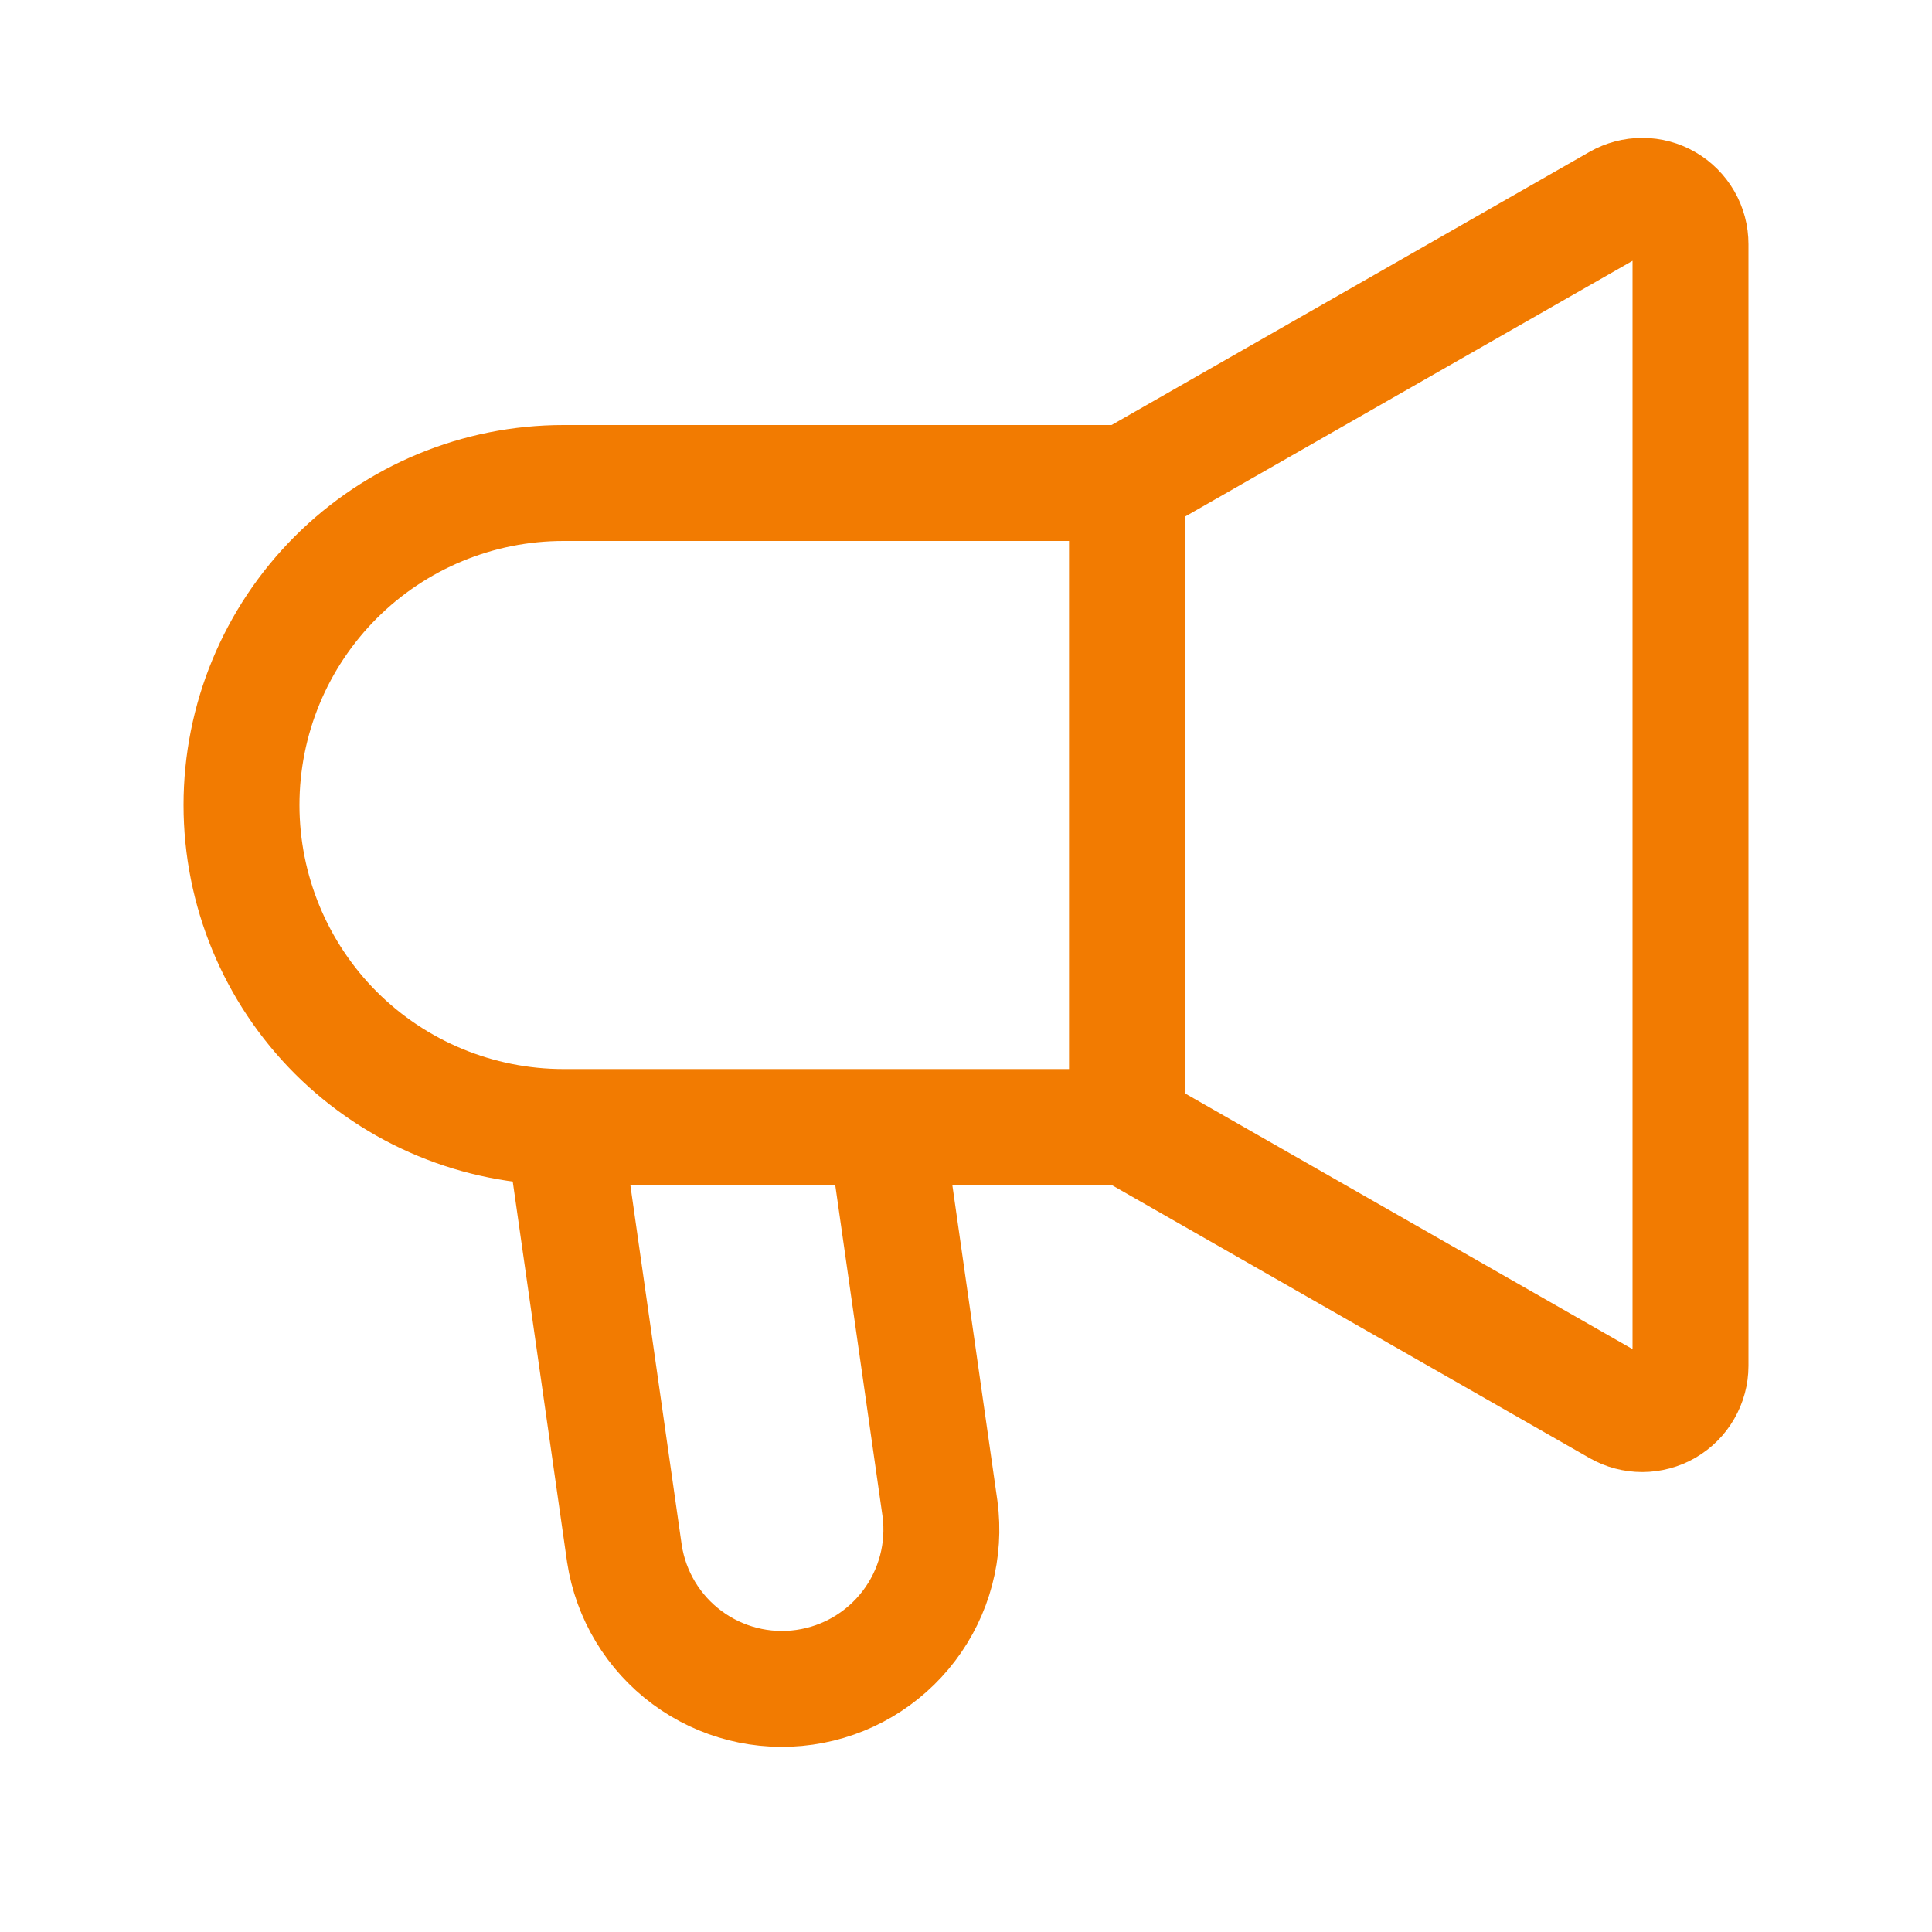
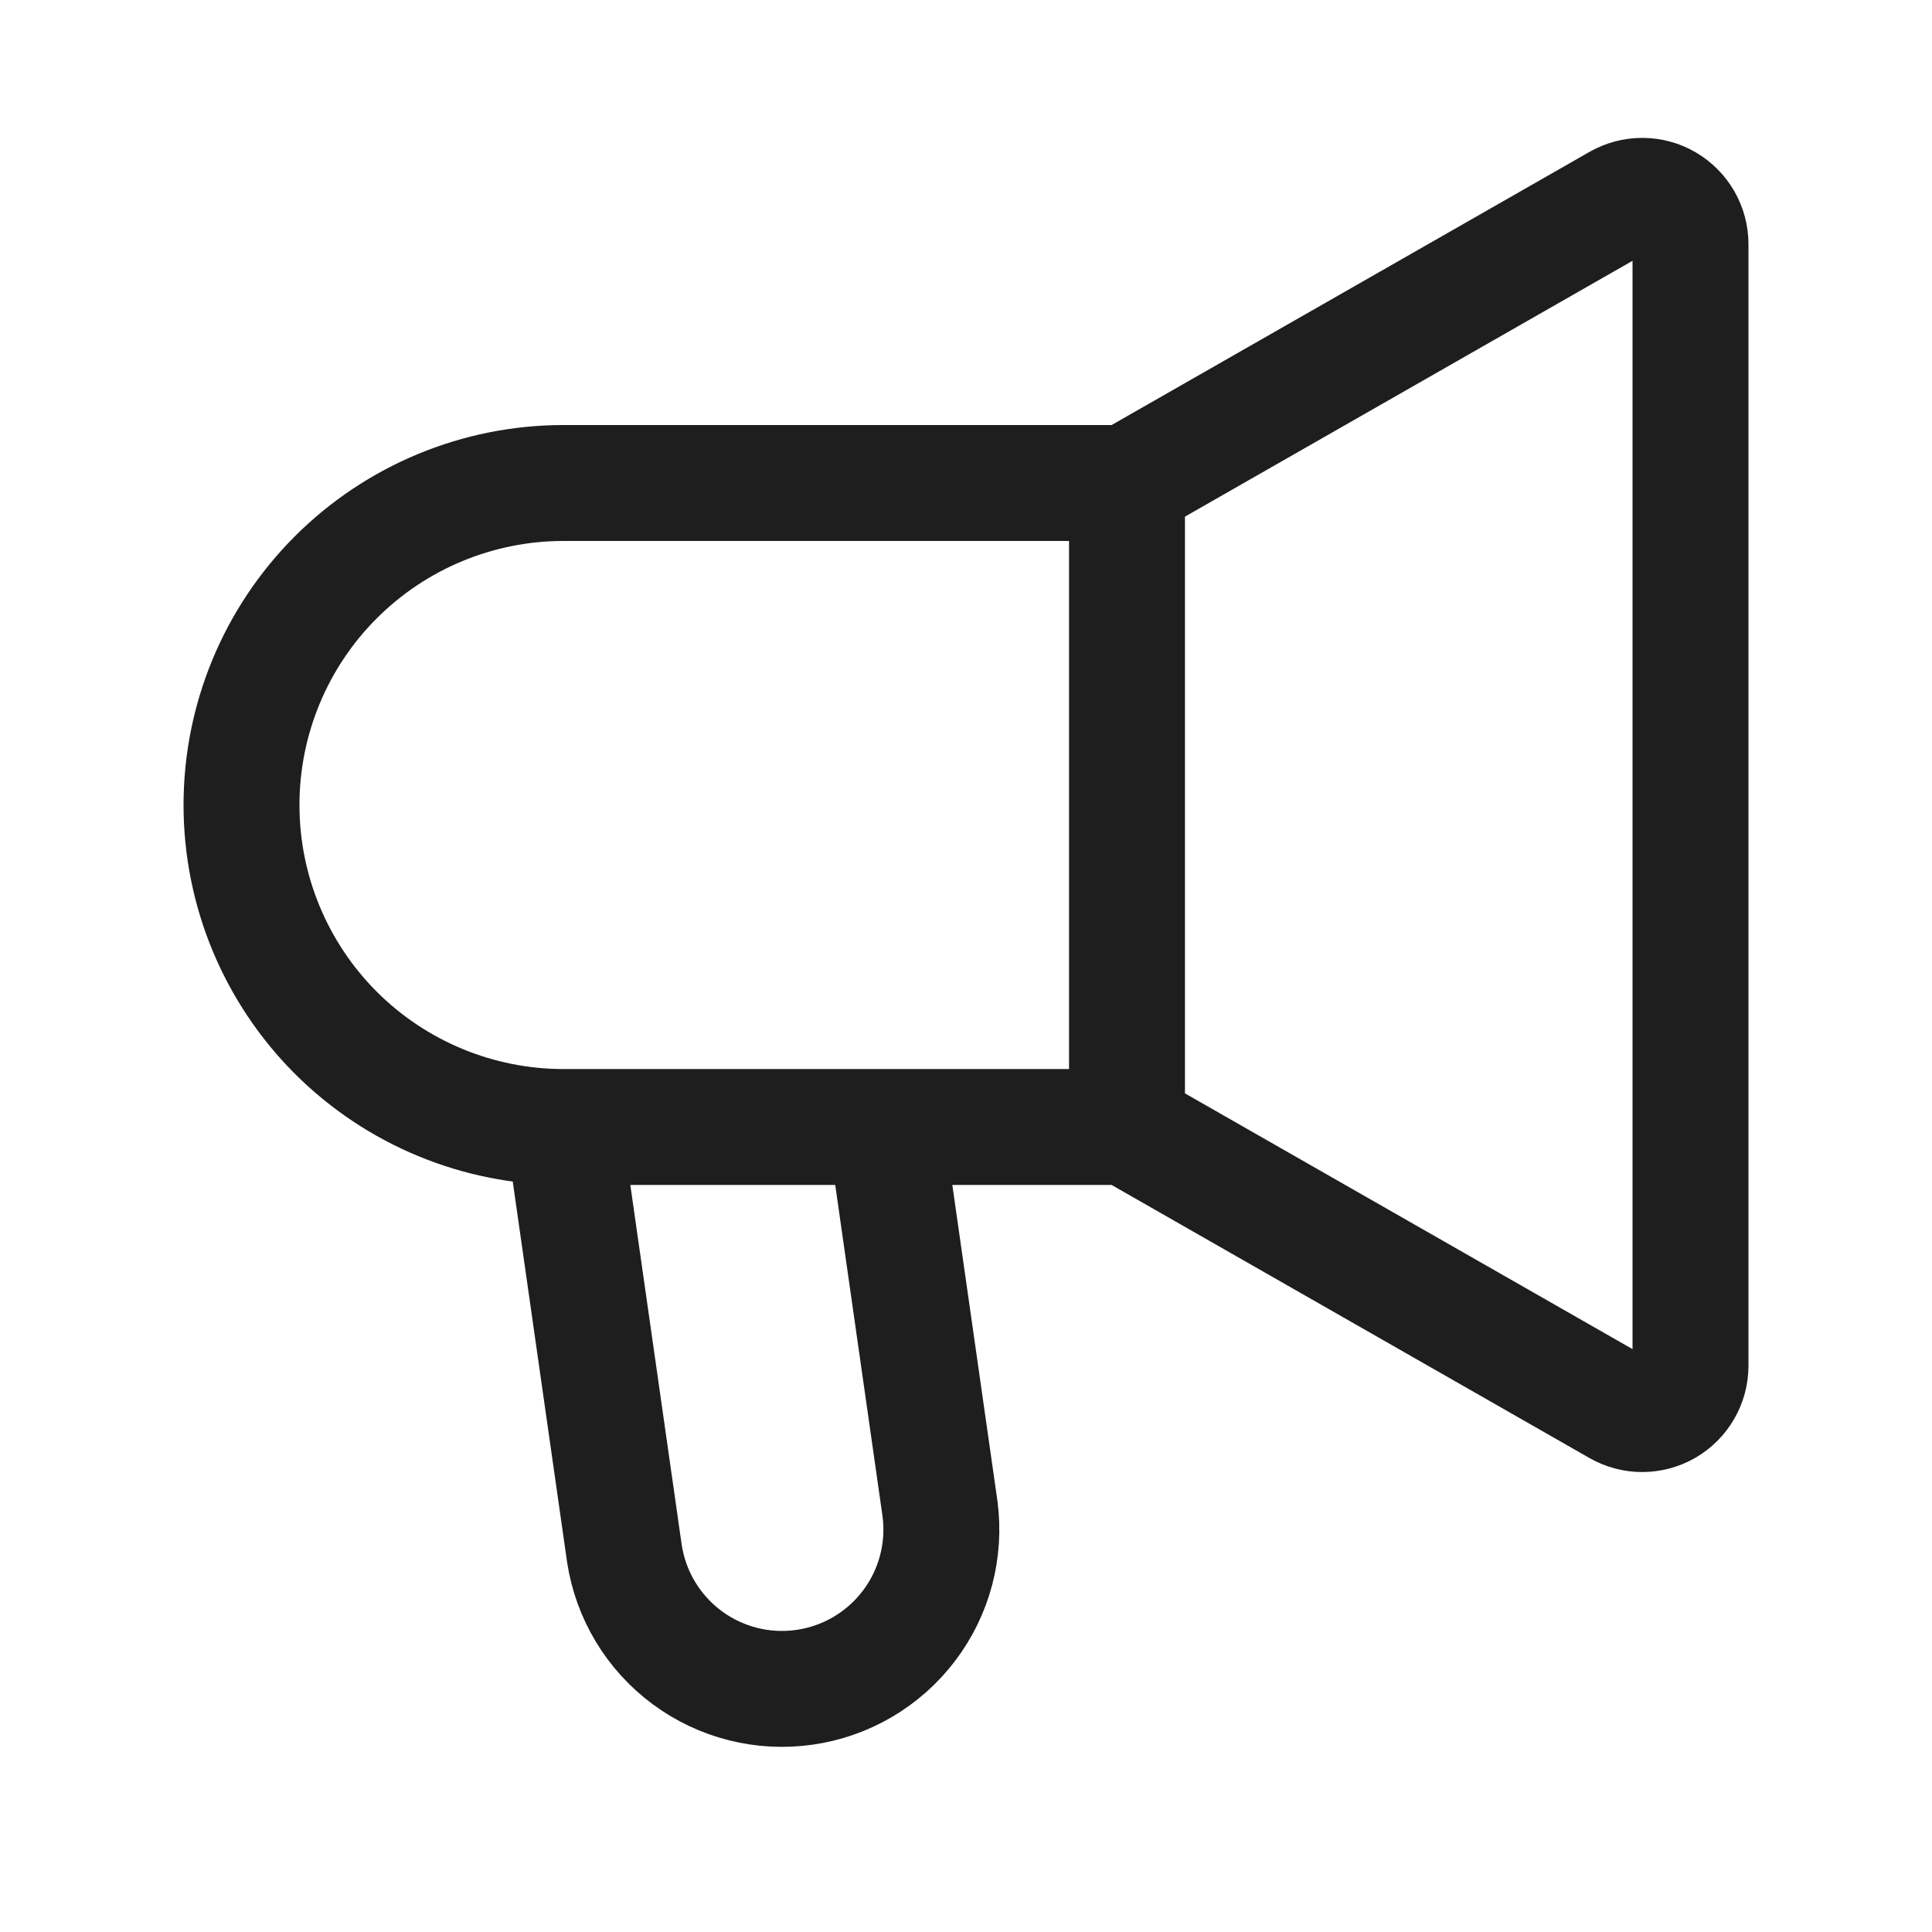
<svg xmlns="http://www.w3.org/2000/svg" width="30" height="30" viewBox="0 0 30 30" fill="none">
-   <path d="M17.5 17.5V7.5M17.5 17.5L25.128 21.859C25.241 21.924 25.371 21.958 25.502 21.958C25.633 21.957 25.762 21.923 25.876 21.857C25.989 21.791 26.084 21.697 26.149 21.583C26.215 21.469 26.25 21.34 26.25 21.209V3.791C26.25 3.66 26.216 3.531 26.15 3.417C26.084 3.303 25.99 3.208 25.876 3.142C25.763 3.076 25.634 3.041 25.502 3.041C25.371 3.041 25.242 3.075 25.128 3.14L17.5 7.5M17.5 17.5H8.75M17.5 7.5H8.75C7.424 7.5 6.152 8.027 5.214 8.965C4.277 9.902 3.75 11.174 3.75 12.5C3.75 13.826 4.277 15.098 5.214 16.036C6.152 16.973 7.424 17.5 8.75 17.5M8.75 17.5L9.696 24.125C9.795 24.77 10.144 25.349 10.668 25.738C11.191 26.126 11.847 26.293 12.493 26.2C13.138 26.108 13.721 25.765 14.115 25.245C14.509 24.726 14.682 24.072 14.596 23.425L13.75 17.5H8.75Z" stroke="#F27B01" stroke-width="1.8" />
+   <path d="M17.5 17.5V7.5M17.5 17.5L25.128 21.859C25.241 21.924 25.371 21.958 25.502 21.958C25.633 21.957 25.762 21.923 25.876 21.857C25.989 21.791 26.084 21.697 26.149 21.583C26.215 21.469 26.25 21.34 26.25 21.209V3.791C26.25 3.66 26.216 3.531 26.15 3.417C26.084 3.303 25.99 3.208 25.876 3.142C25.763 3.076 25.634 3.041 25.502 3.041C25.371 3.041 25.242 3.075 25.128 3.14L17.5 7.5M17.5 17.5H8.75M17.5 7.5H8.75C7.424 7.5 6.152 8.027 5.214 8.965C4.277 9.902 3.75 11.174 3.75 12.5C3.75 13.826 4.277 15.098 5.214 16.036C6.152 16.973 7.424 17.5 8.75 17.5M8.75 17.5L9.696 24.125C9.795 24.77 10.144 25.349 10.668 25.738C11.191 26.126 11.847 26.293 12.493 26.2C13.138 26.108 13.721 25.765 14.115 25.245C14.509 24.726 14.682 24.072 14.596 23.425L13.75 17.5H8.75Z" stroke="#1e1e1e" stroke-width="1.8" />
</svg>
